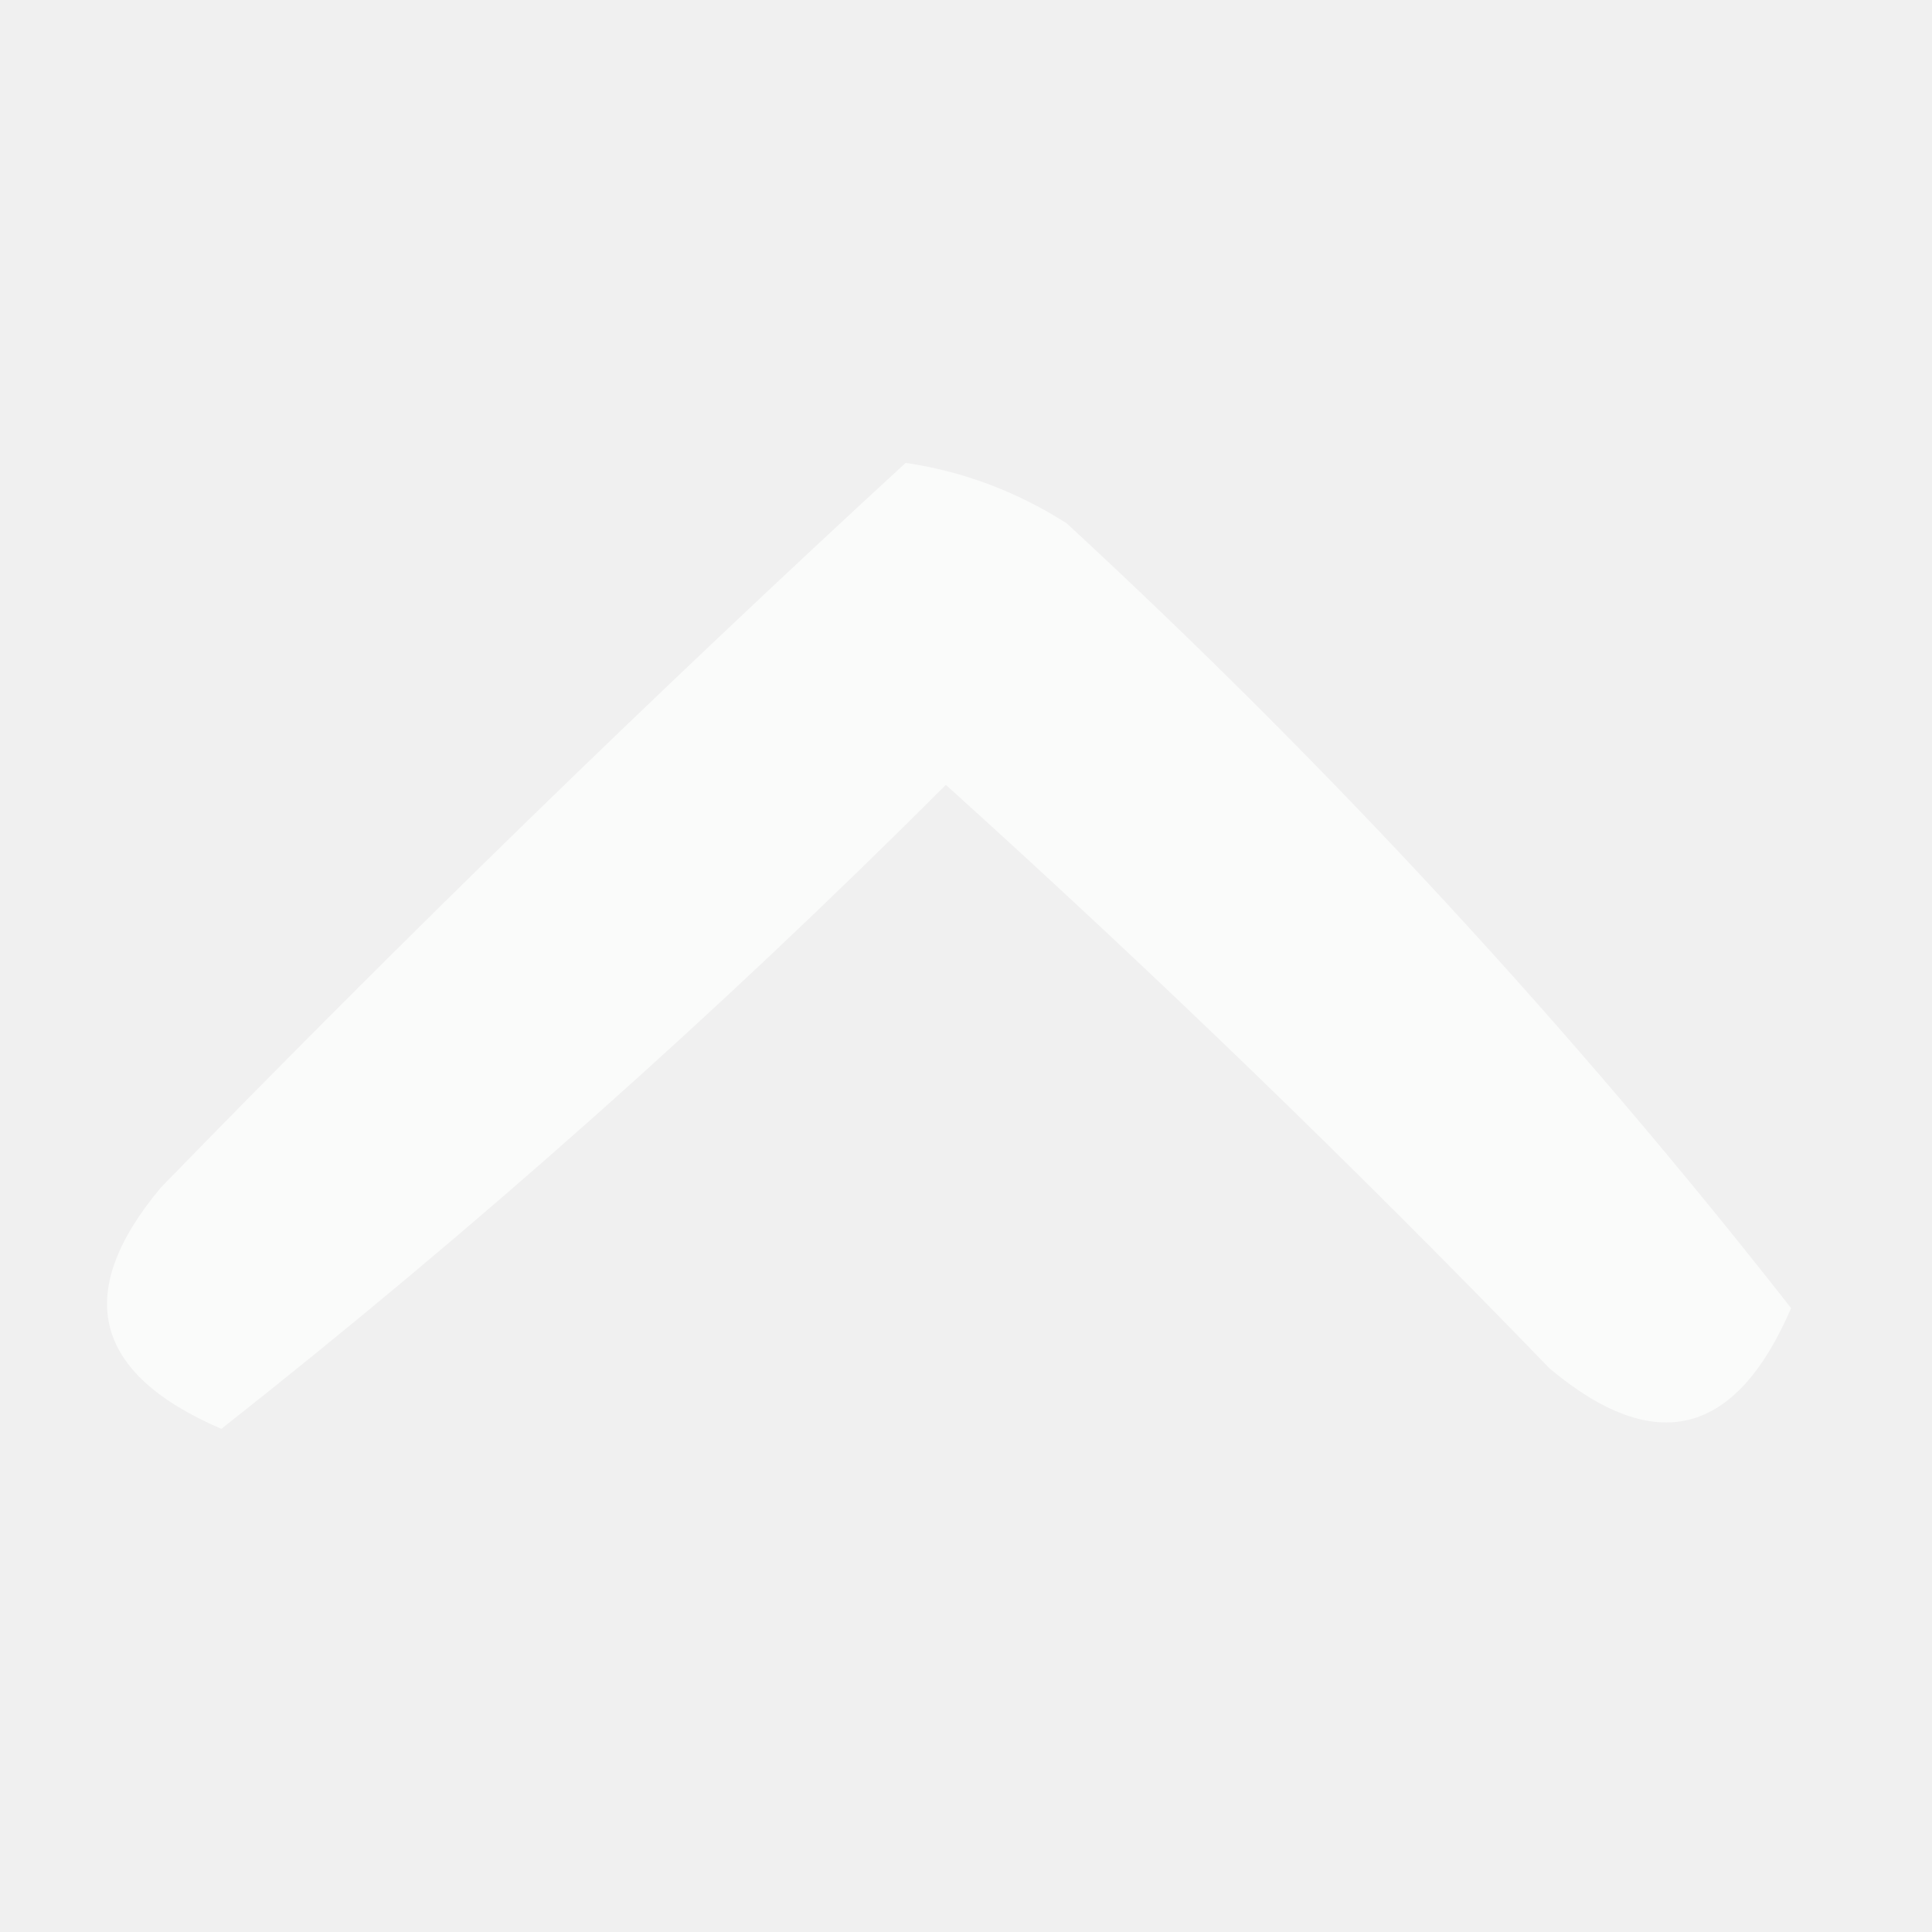
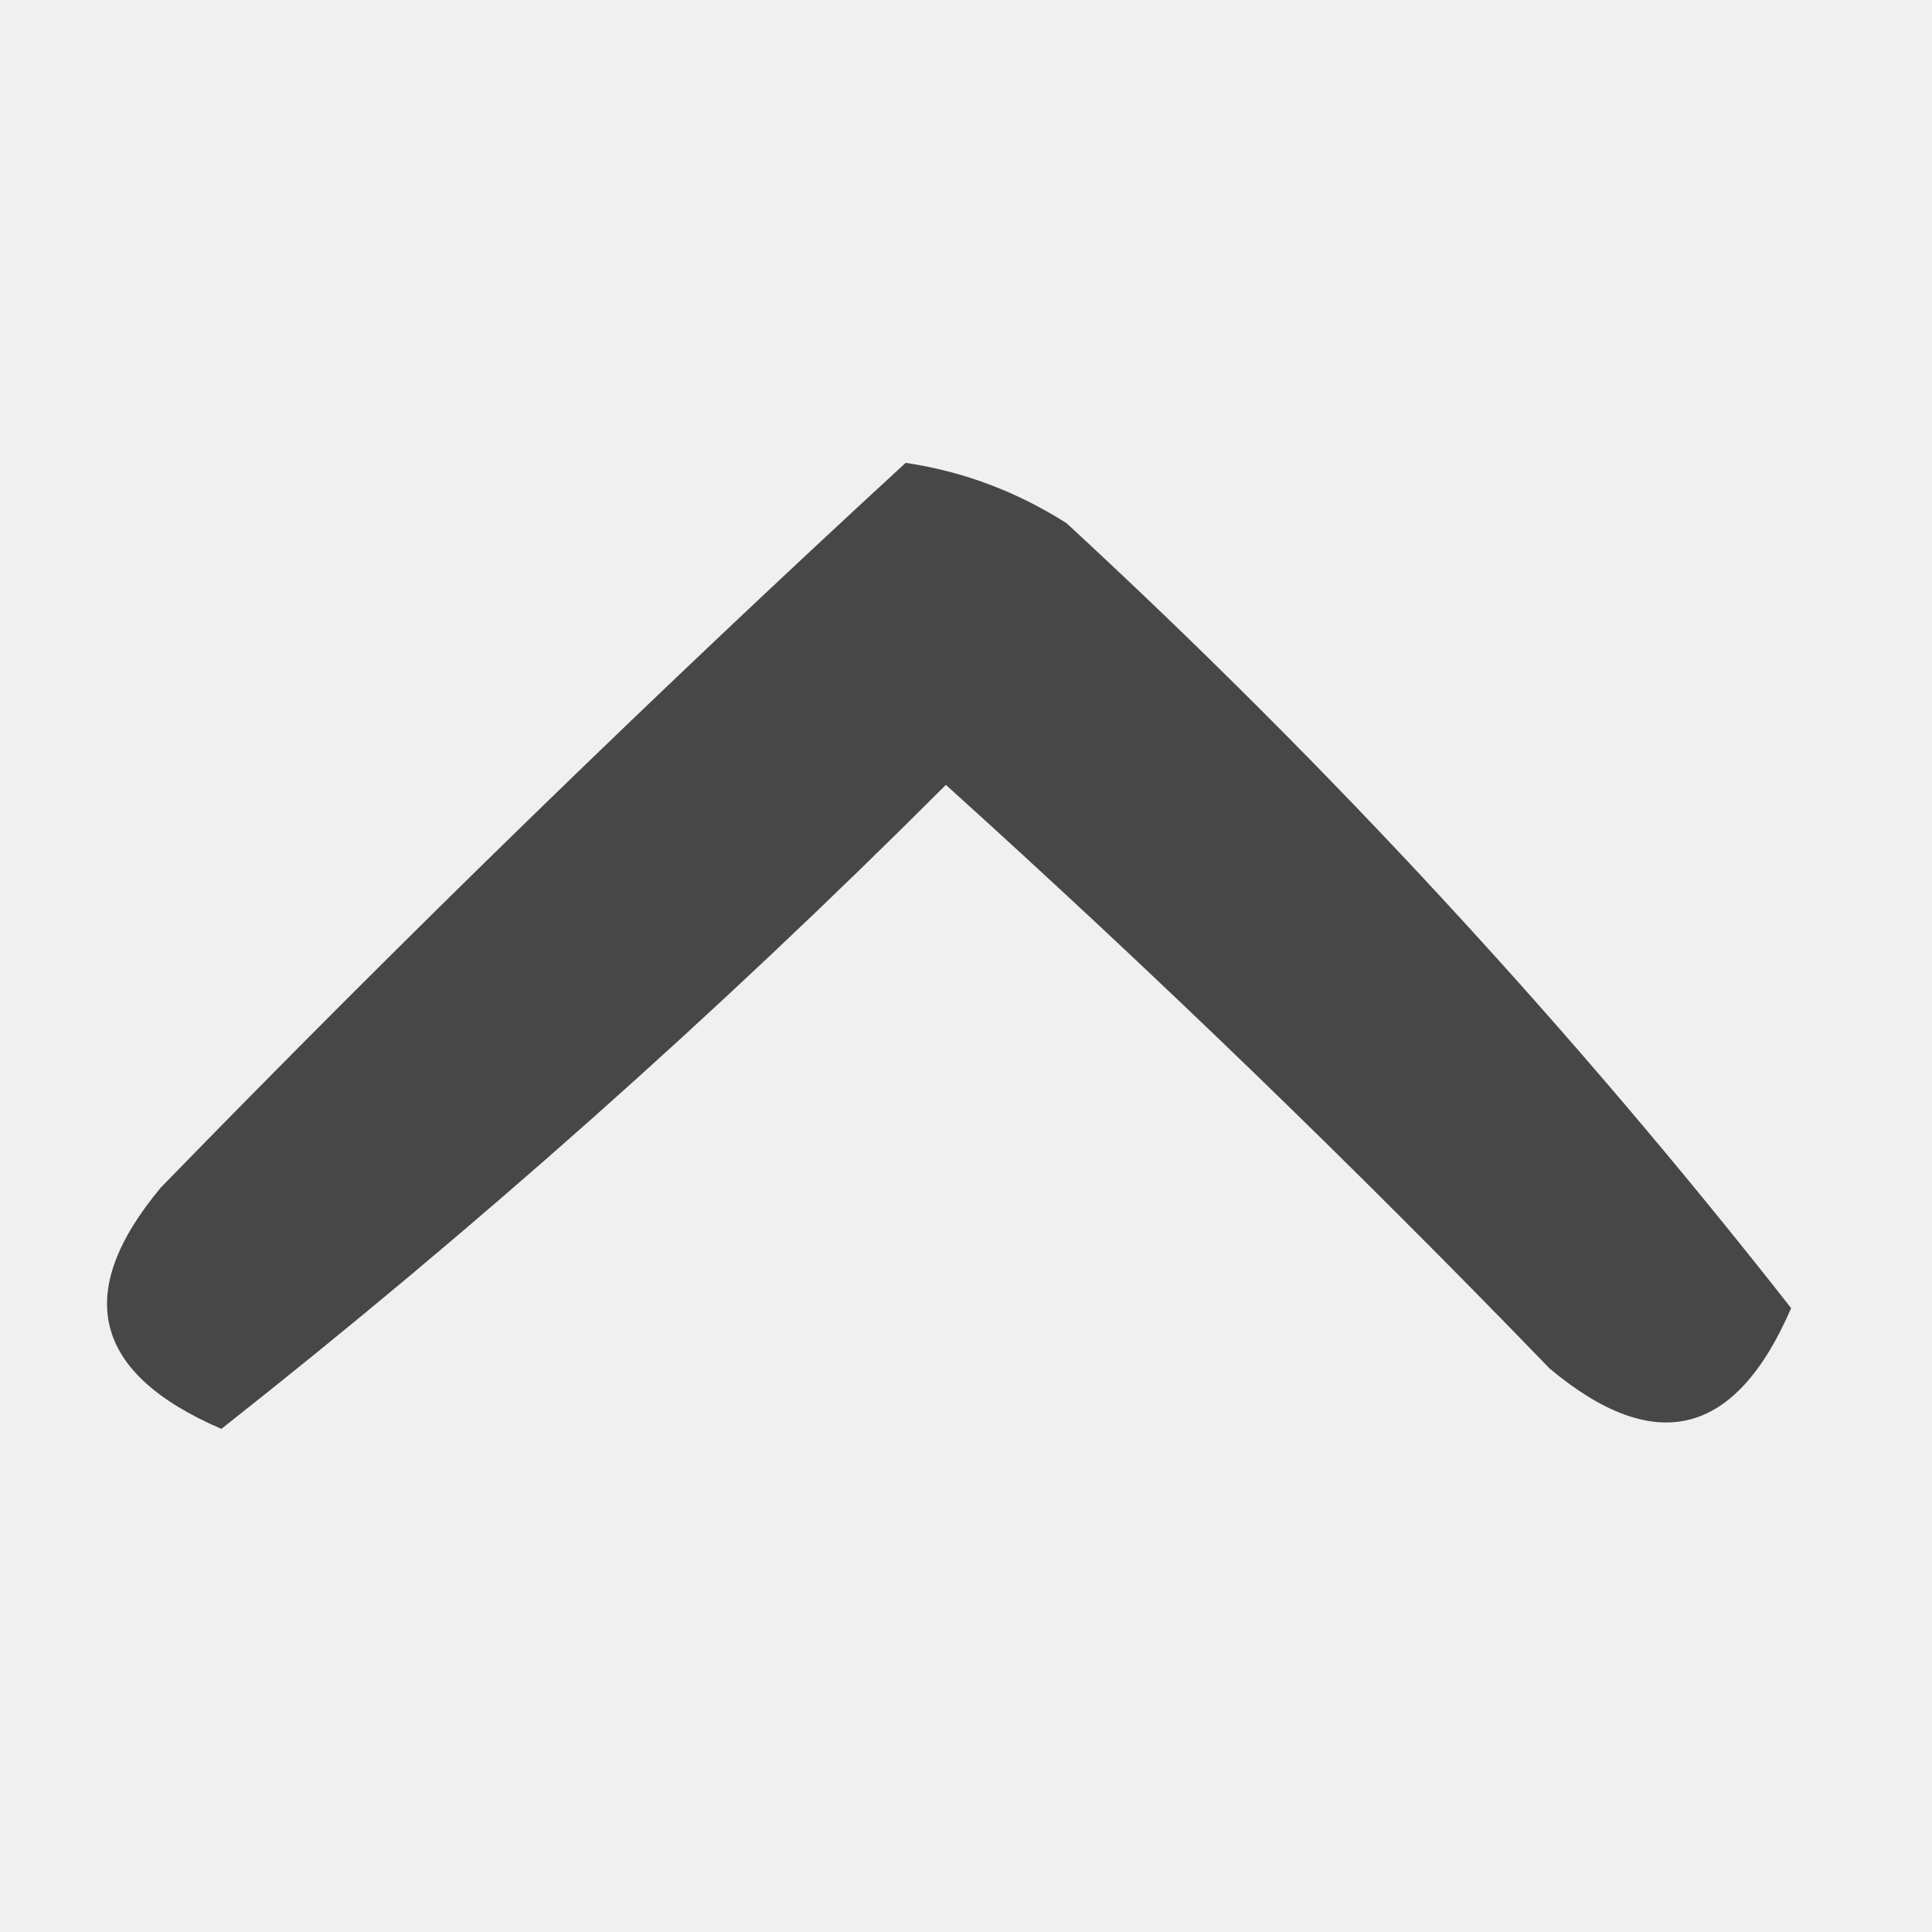
<svg xmlns="http://www.w3.org/2000/svg" version="1.1" width="48px" height="48px" style="shape-rendering:geometricPrecision; text-rendering:geometricPrecision; image-rendering:optimizeQuality; fill-rule:evenodd; clip-rule:evenodd">
+   <style>
+         path {
+             fill: black;
+         }
+         @media (prefers-color-scheme: dark) {
+             path { fill: white; }
+         }
+     </style>
  <g>
    <path style="opacity:0.706" fill="#fefffe" d="M 22.5,11.5 C 23.922,11.709 25.255,12.209 26.5,13C 33.052,19.049 39.052,25.549 44.5,32.5C 43.123,35.695 41.123,36.195 38.5,34C 33.652,28.985 28.652,24.151 23.5,19.5C 17.797,25.205 11.797,30.538 5.5,35.5C 2.305,34.123 1.805,32.123 4,29.5C 10.062,23.27 16.229,17.27 22.5,11.5 Z" />
  </g>
</svg>
